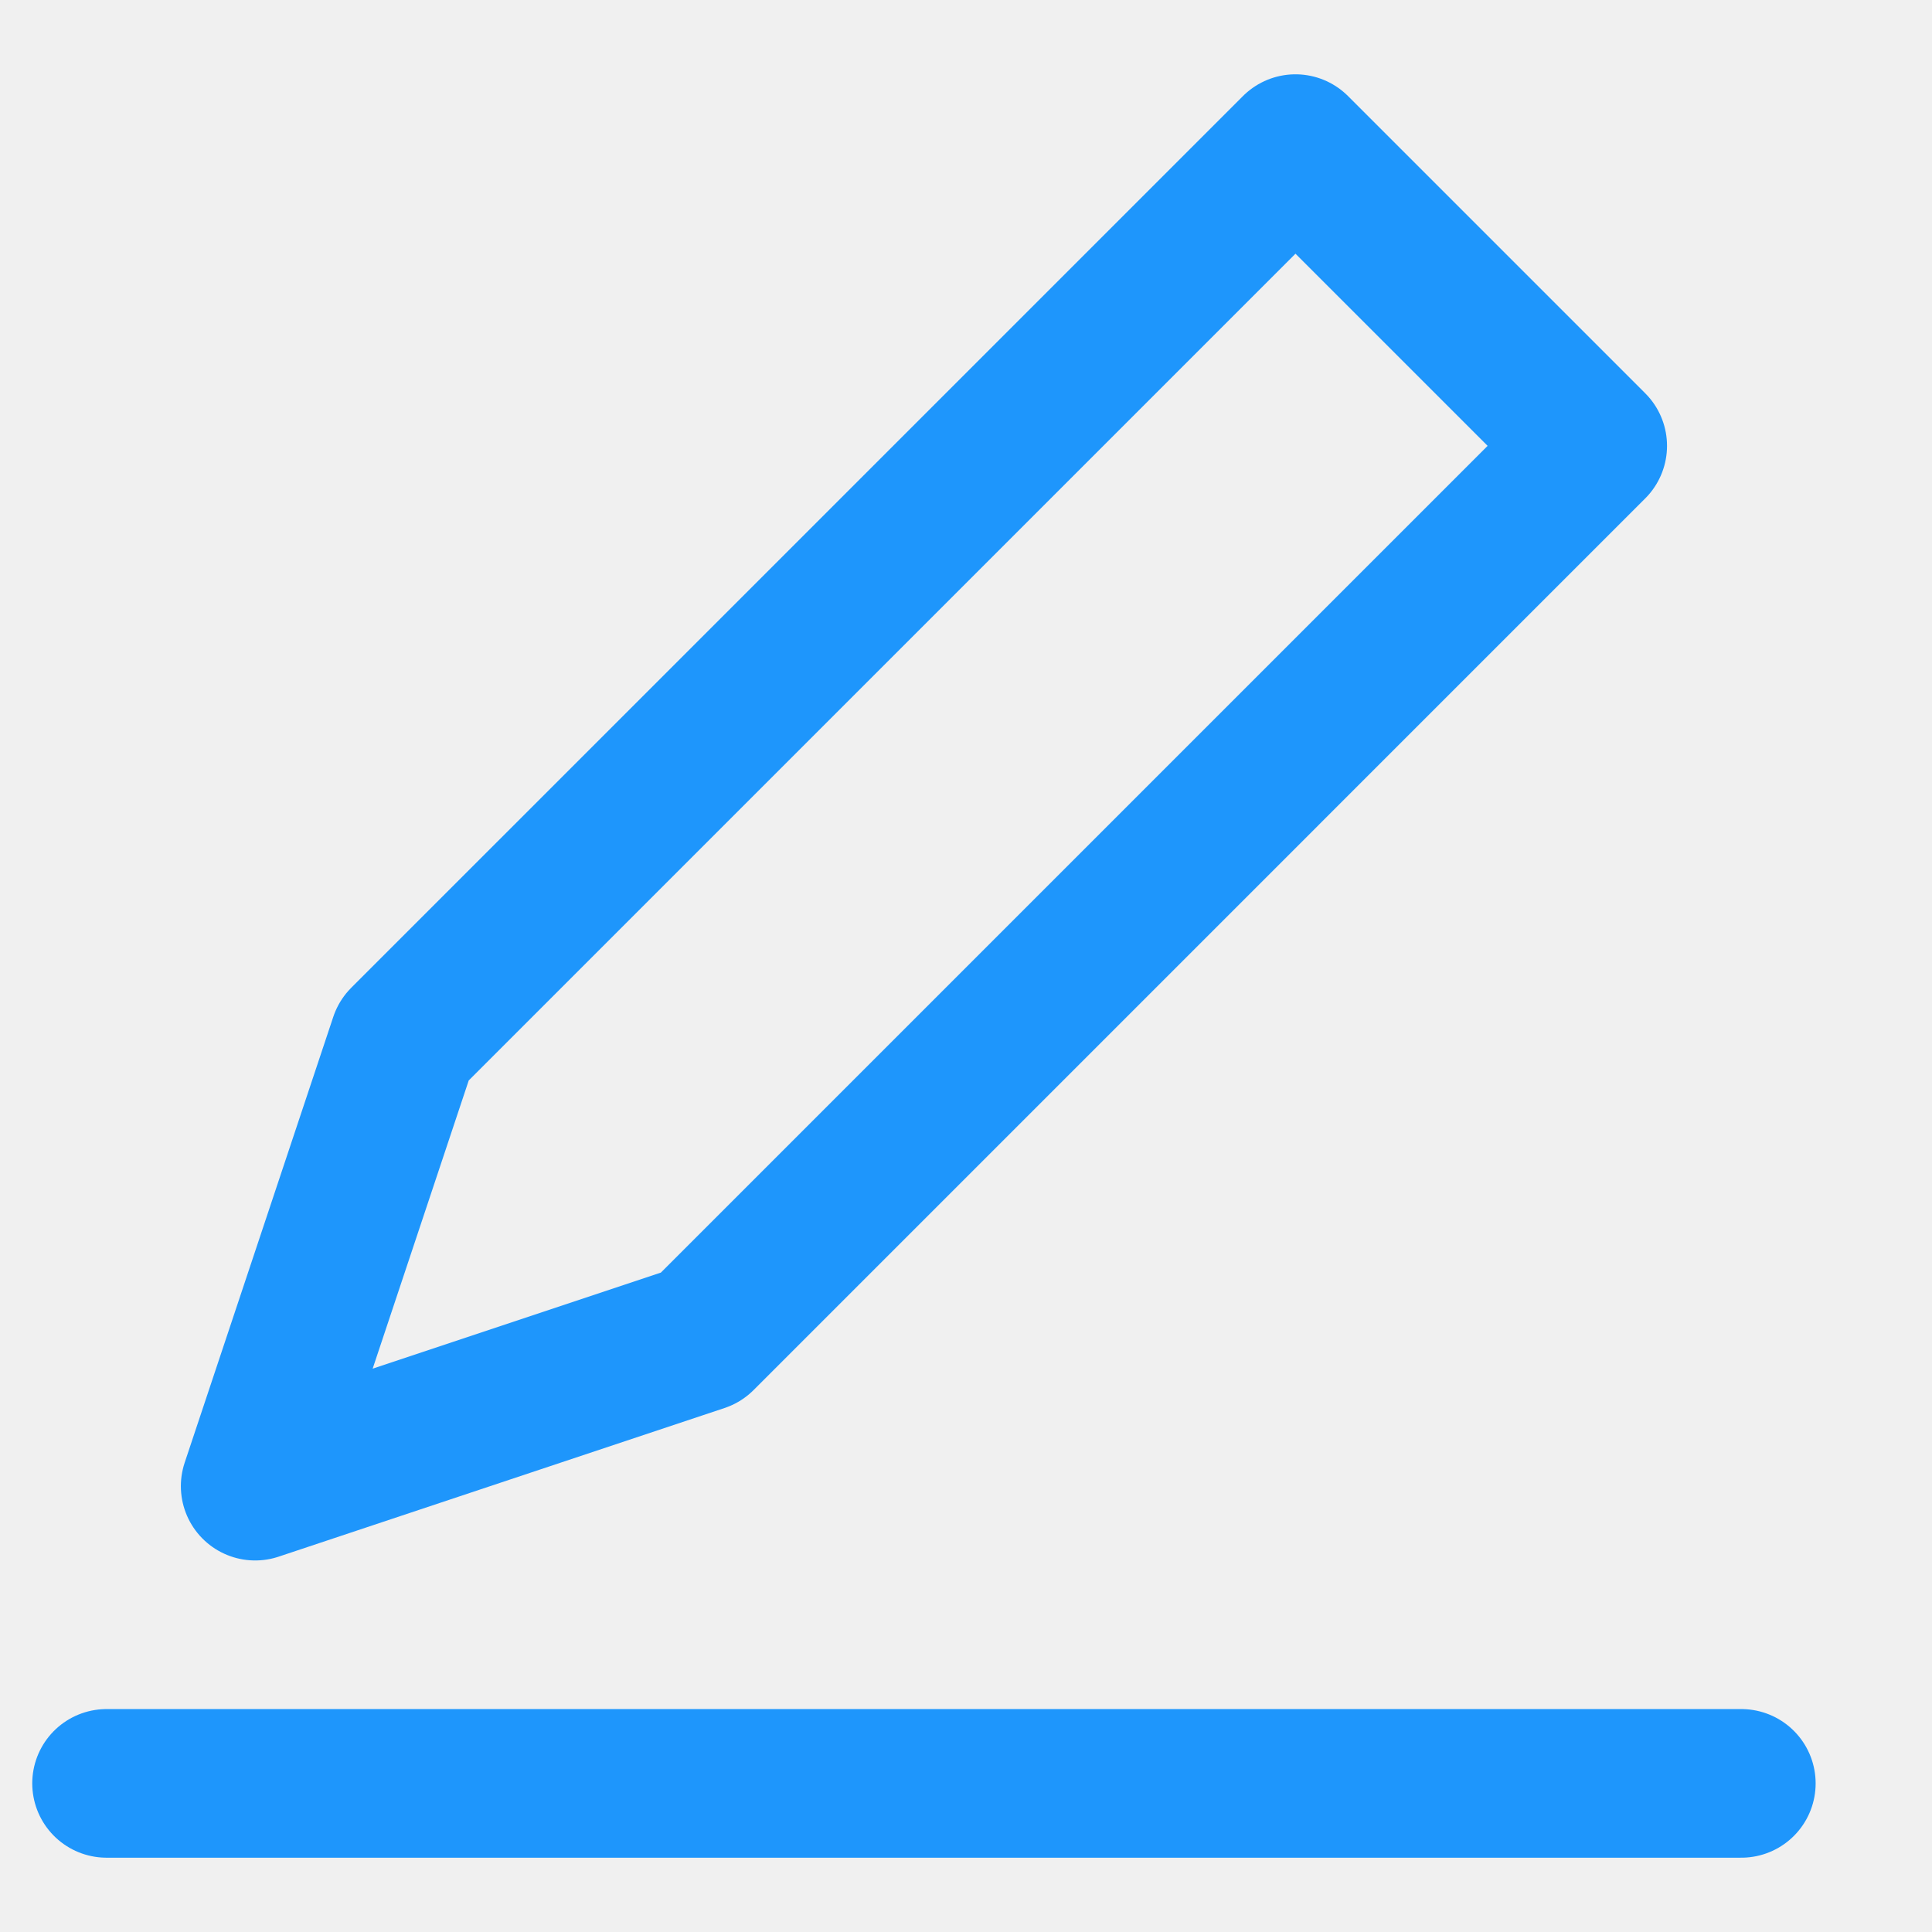
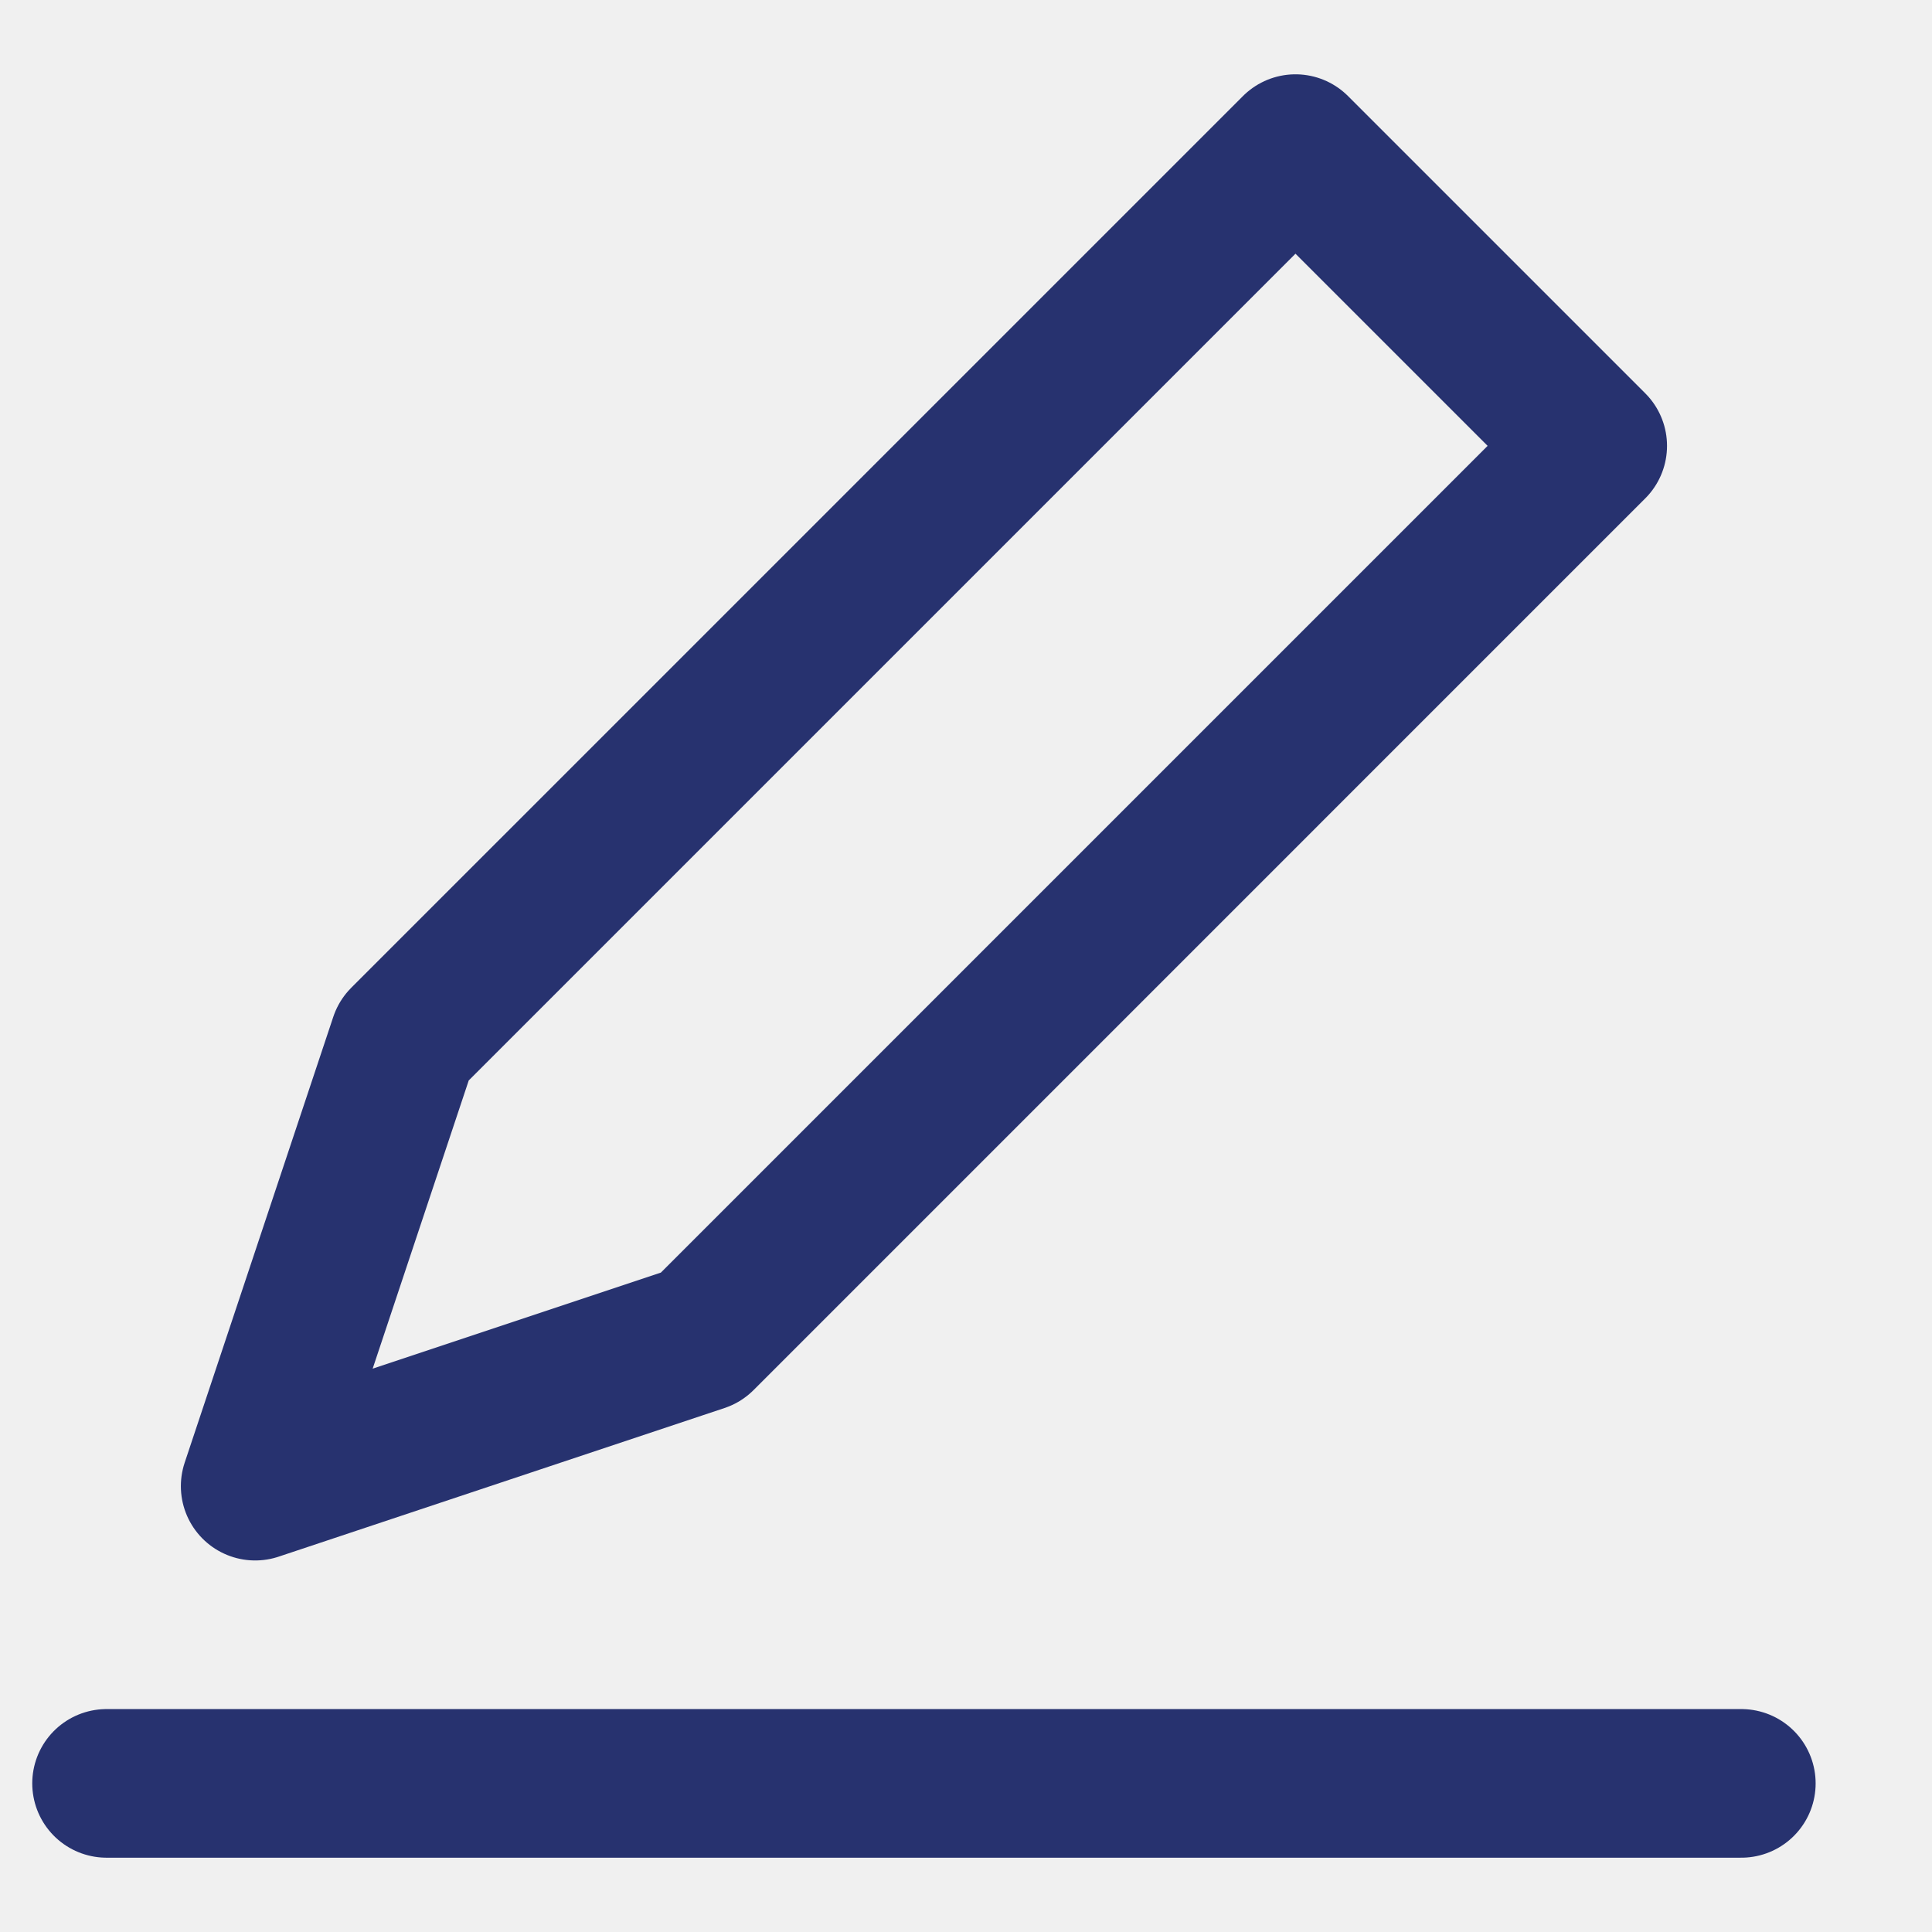
<svg xmlns="http://www.w3.org/2000/svg" width="13" height="13" viewBox="0 0 13 13" fill="none">
  <g clip-path="url(#clip0_273_153)">
-     <path d="M0.717 12H11.717" stroke="#1e96fc" stroke-linecap="round" stroke-linejoin="round" />
-     <path d="M8.717 1L10.717 3L4.717 9L1.717 10L2.717 7L8.717 1Z" stroke="#1e96fc" stroke-linecap="round" stroke-linejoin="round" />
+     <path d="M0.717 12H11.717" stroke="#27326F" stroke-linecap="round" stroke-linejoin="round" />
+     <path d="M8.717 1L10.717 3L4.717 9L1.717 10L2.717 7L8.717 1Z" stroke="#27326F" stroke-linecap="round" stroke-linejoin="round" />
  </g>
  <defs>
    <clipPath id="clip0_273_153">
      <rect width="12" height="12" fill="white" transform="translate(0.216797 0.5)" />
    </clipPath>
  </defs>
</svg>
